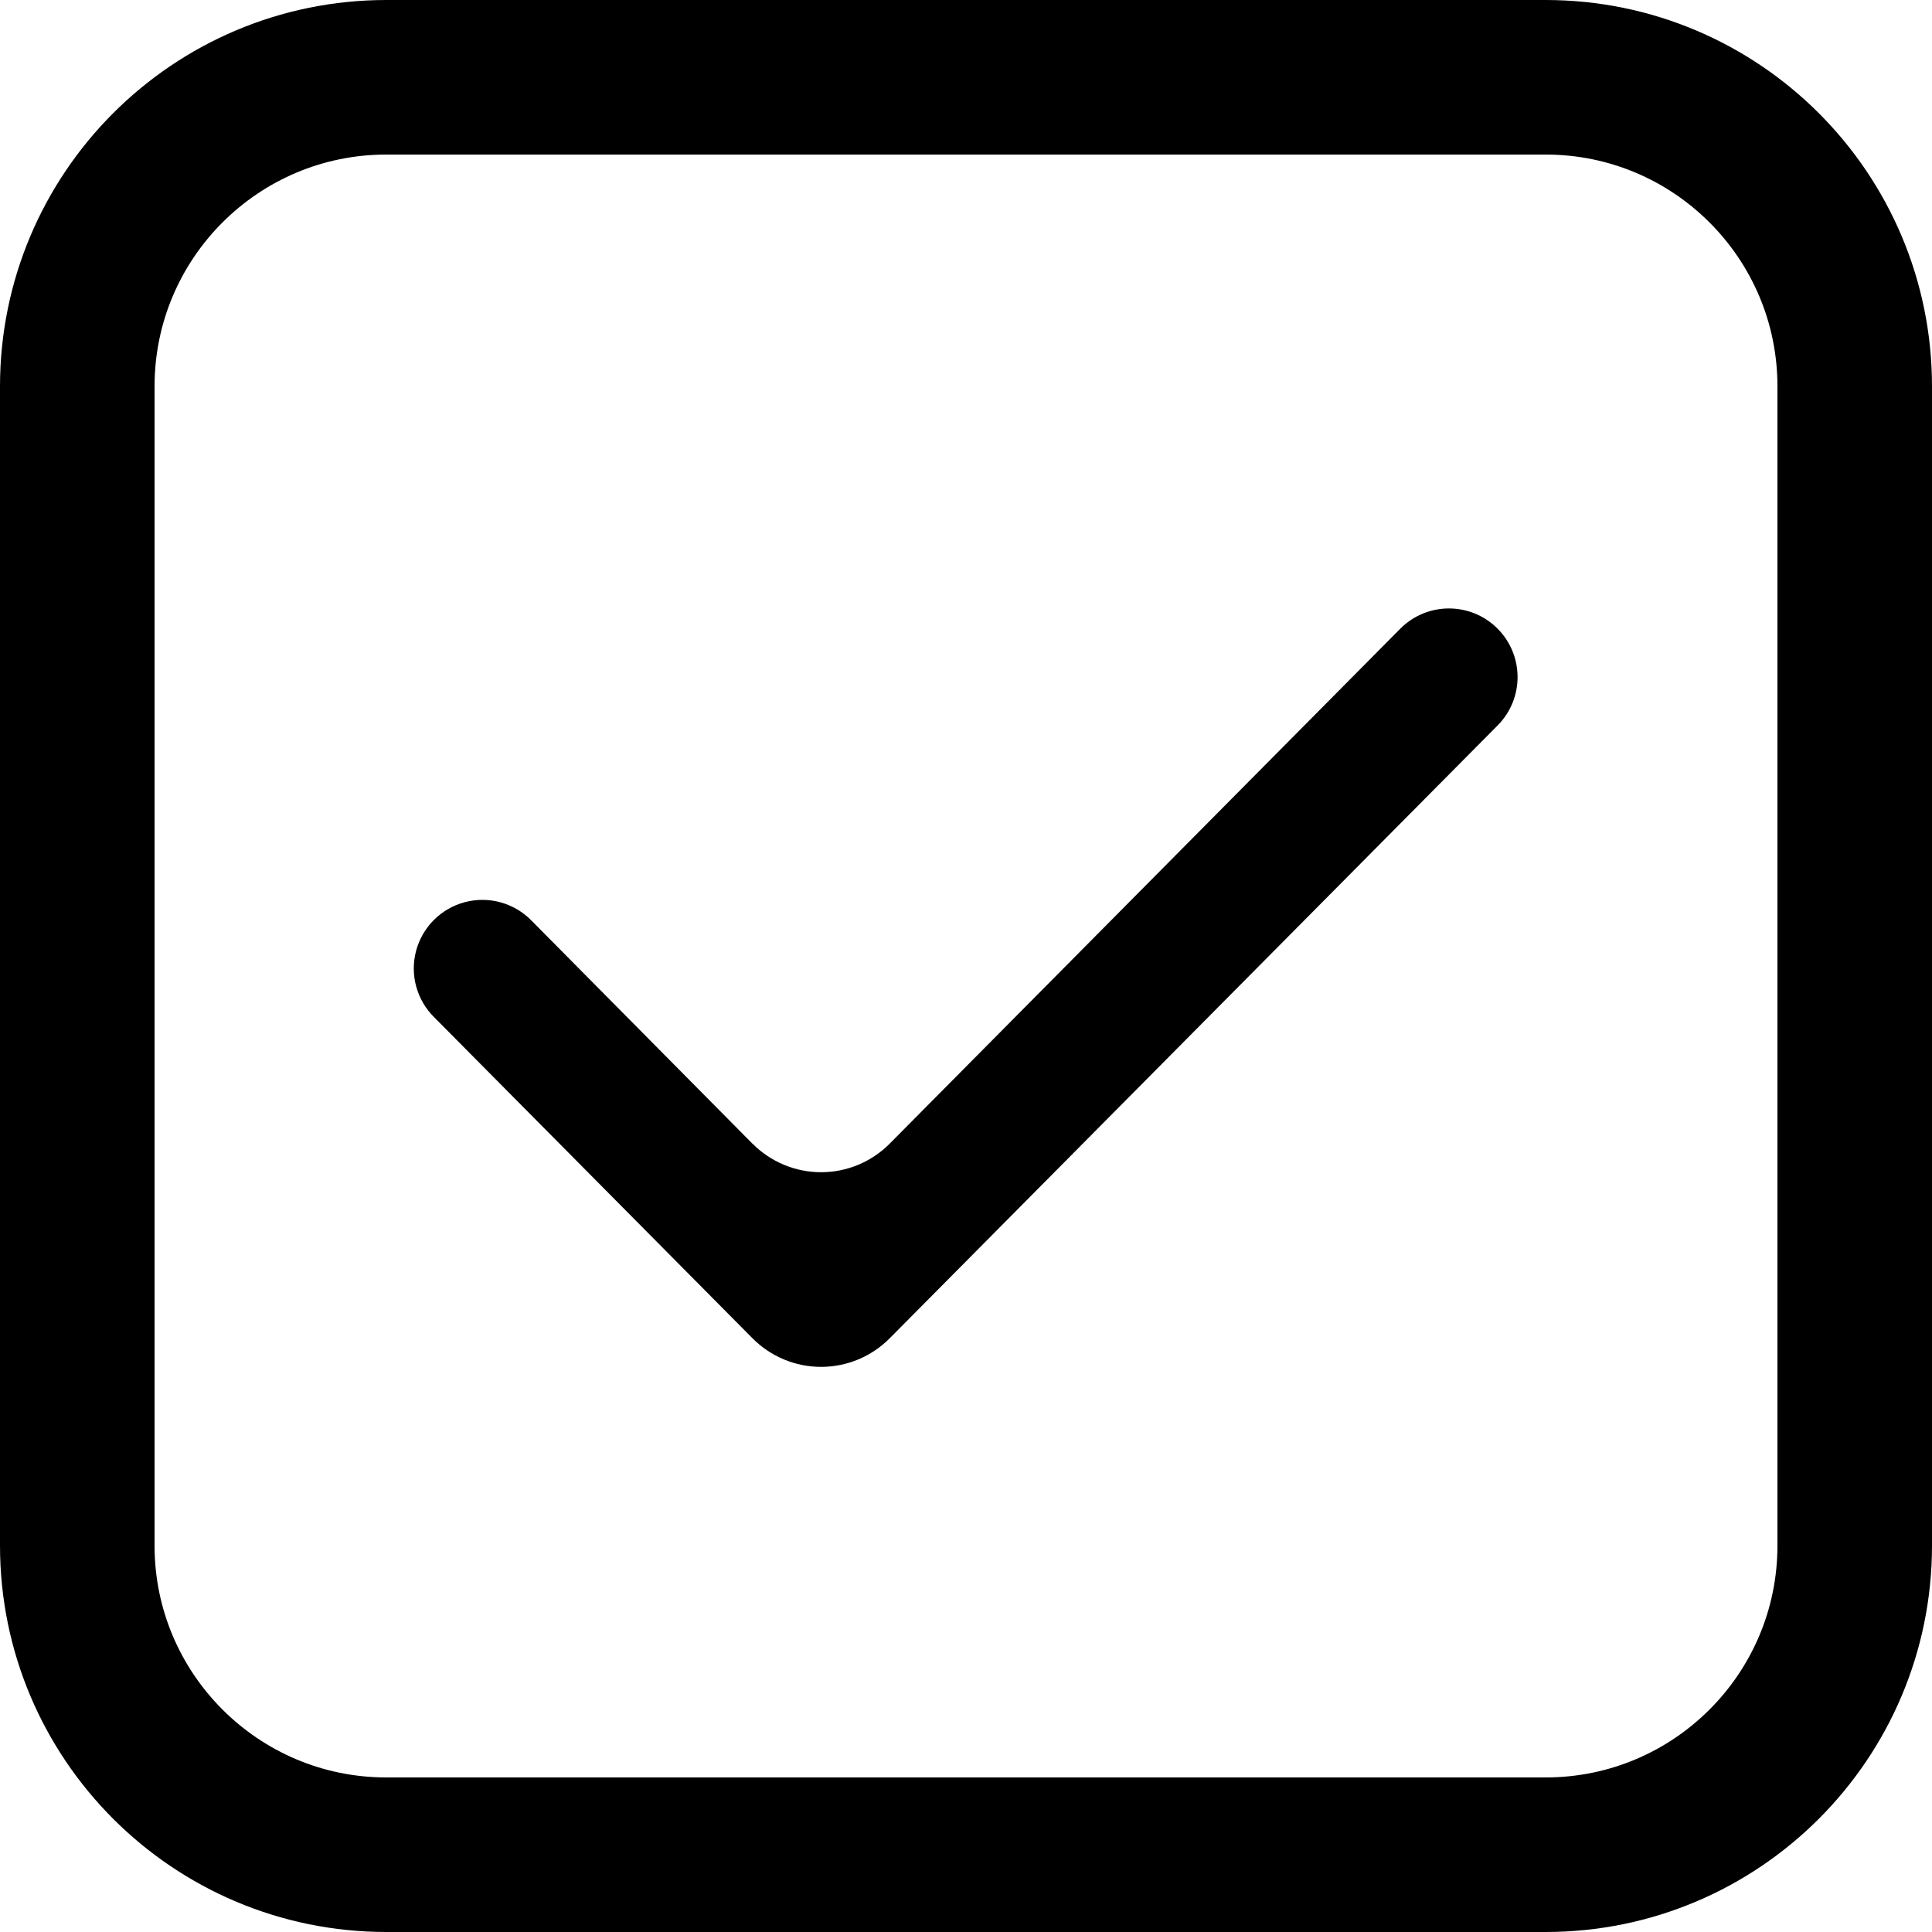
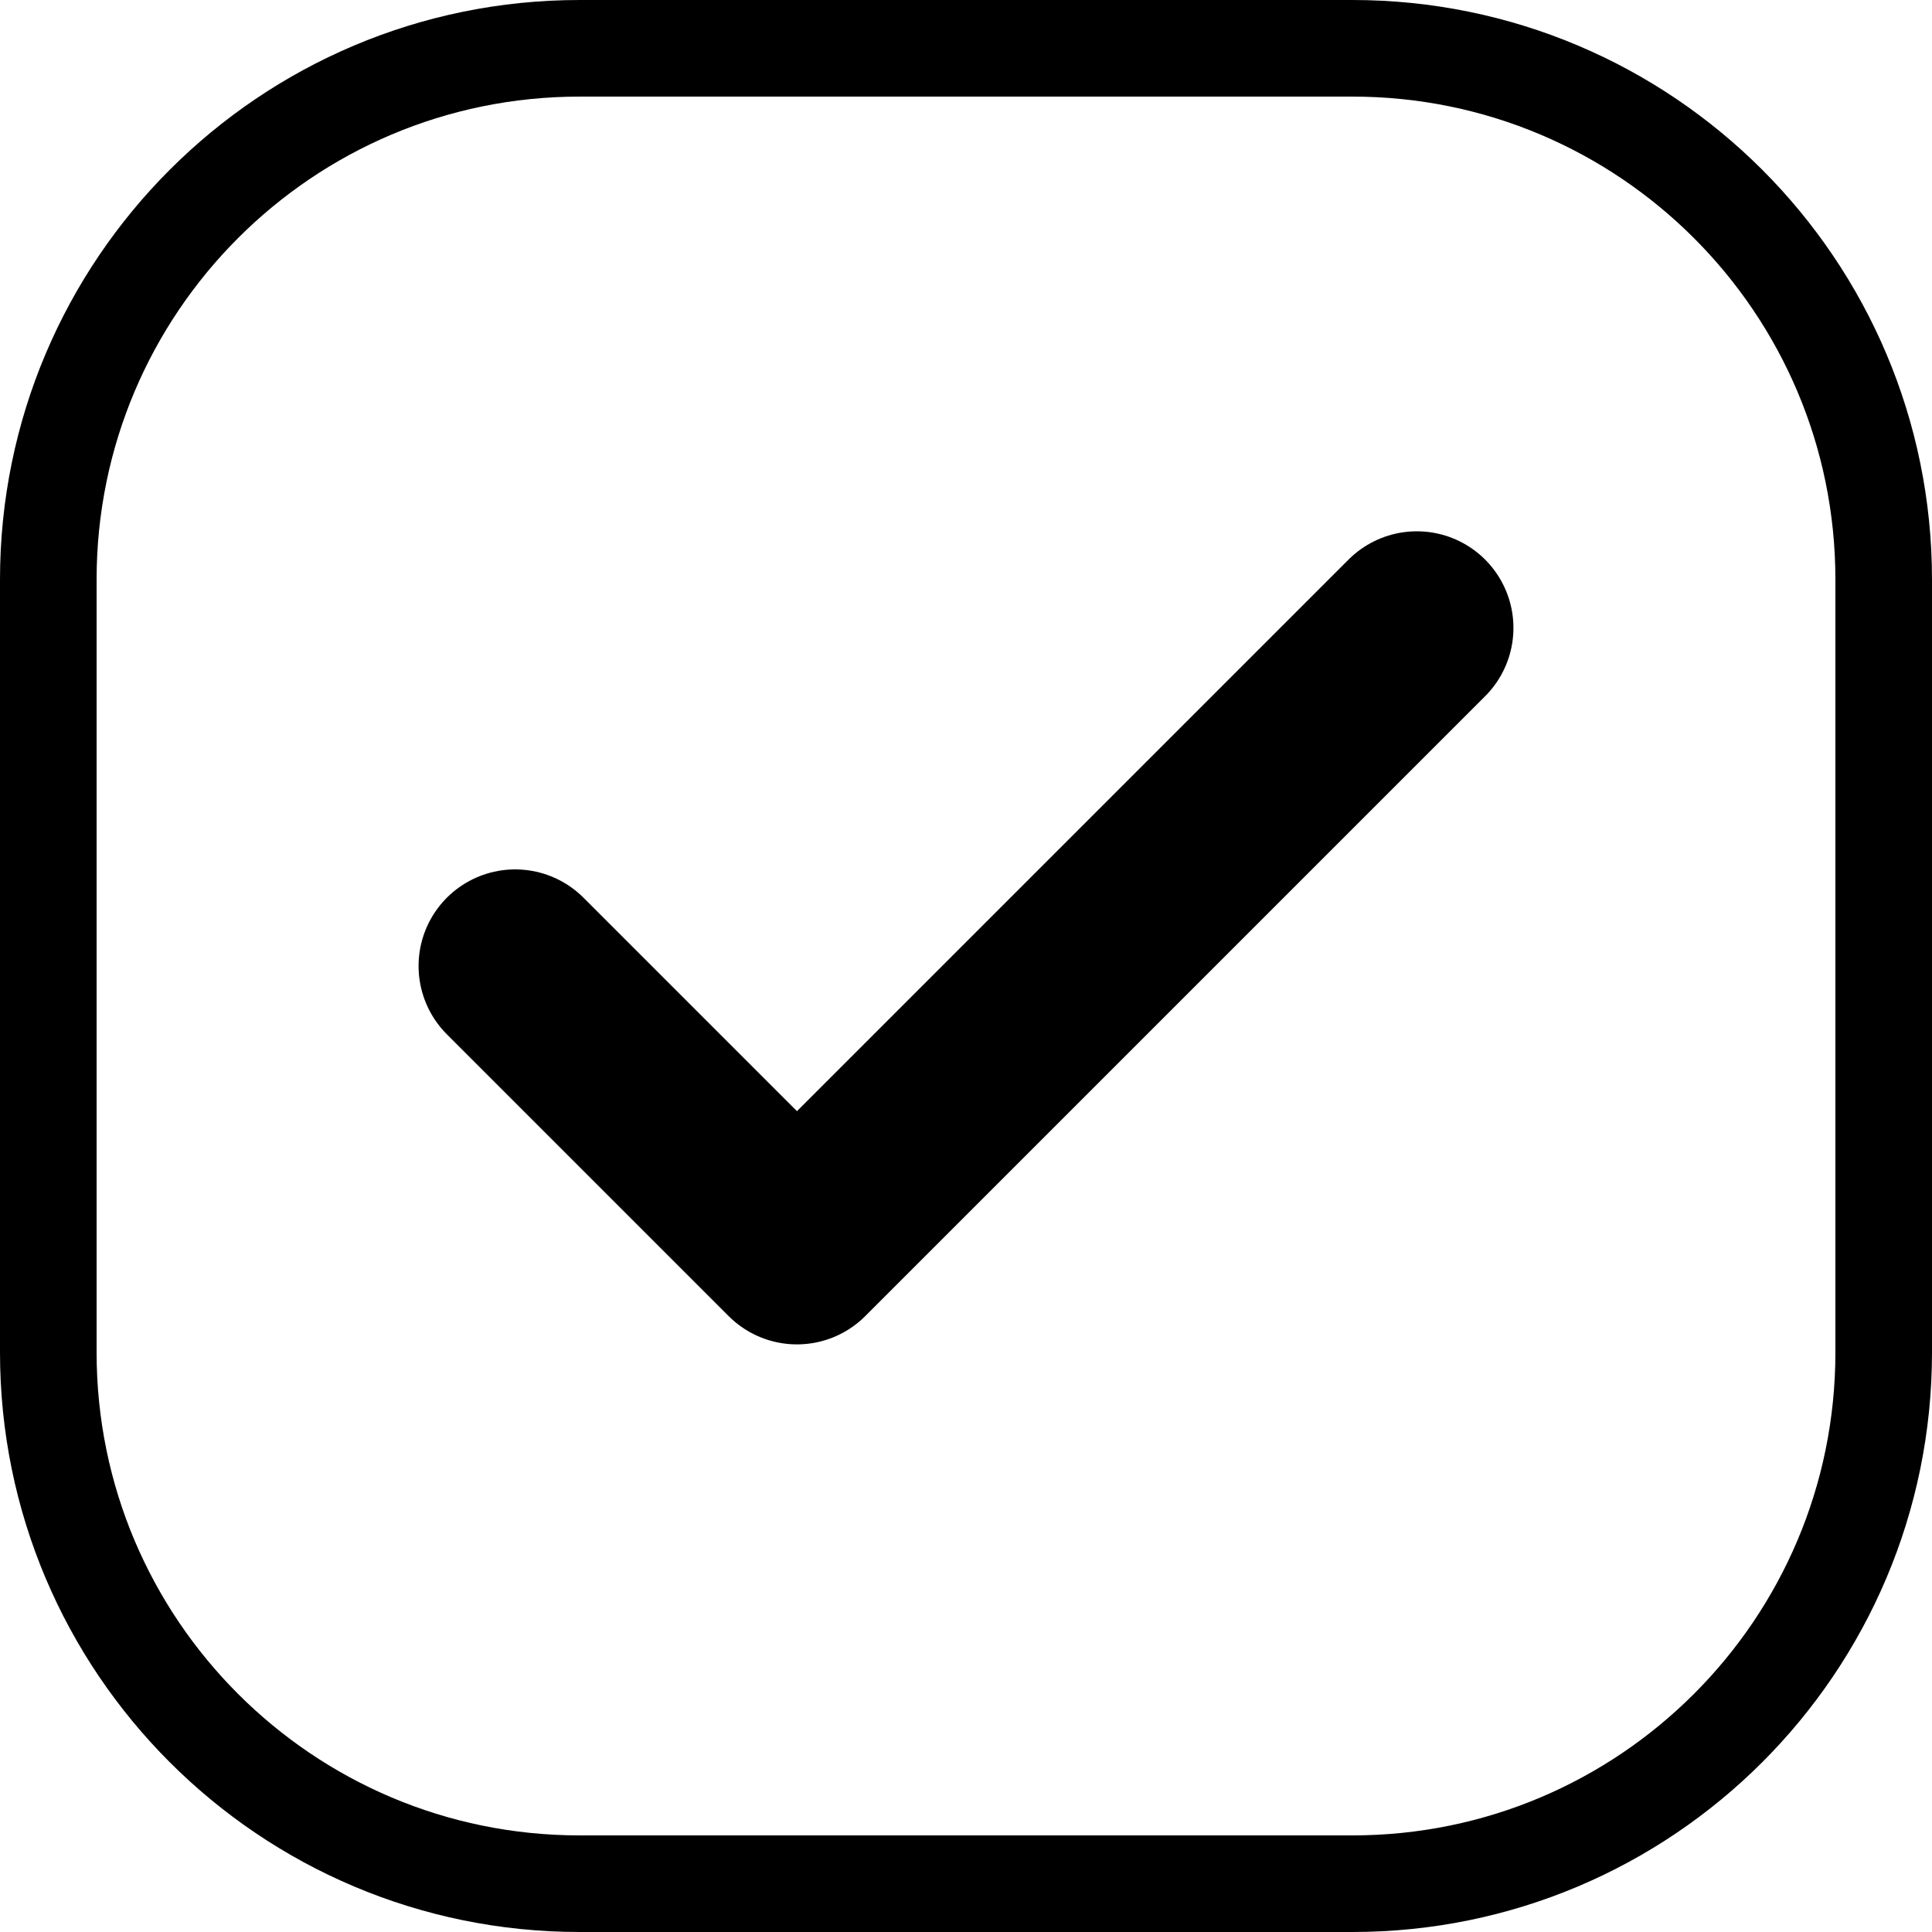
- <svg xmlns="http://www.w3.org/2000/svg" fill="none" viewBox="0 0 20 20">
-   <path fill="currentColor" d="M7.79 11.839a1 1 0 0 0 1.42 0l5.285-5.33a.71.71 0 1 1 1.009 1L9.21 13.854a1 1 0 0 1-1.42 0l-3.294-3.322a.71.71 0 1 1 1.008-1L7.79 11.84Z" />
-   <rect width="18.4" height="18.4" x=".8" y=".8" stroke="currentColor" stroke-width="1.6" rx="3.2" />
+ <svg xmlns="http://www.w3.org/2000/svg" viewBox="0 0 20 20" fill="none">
+   <path d="M6 .5h8A5.5 5.5 0 0 1 19.5 6v8a5.5 5.5 0 0 1-5.5 5.5H6A5.5 5.5 0 0 1 .5 14V6A5.5 5.5 0 0 1 6 .5Z" stroke="currentColor" />
+   <path d="M14.667 6.5 8.25 12.917 5.333 10" stroke="currentColor" stroke-width="2" stroke-linecap="round" stroke-linejoin="round" />
</svg>
